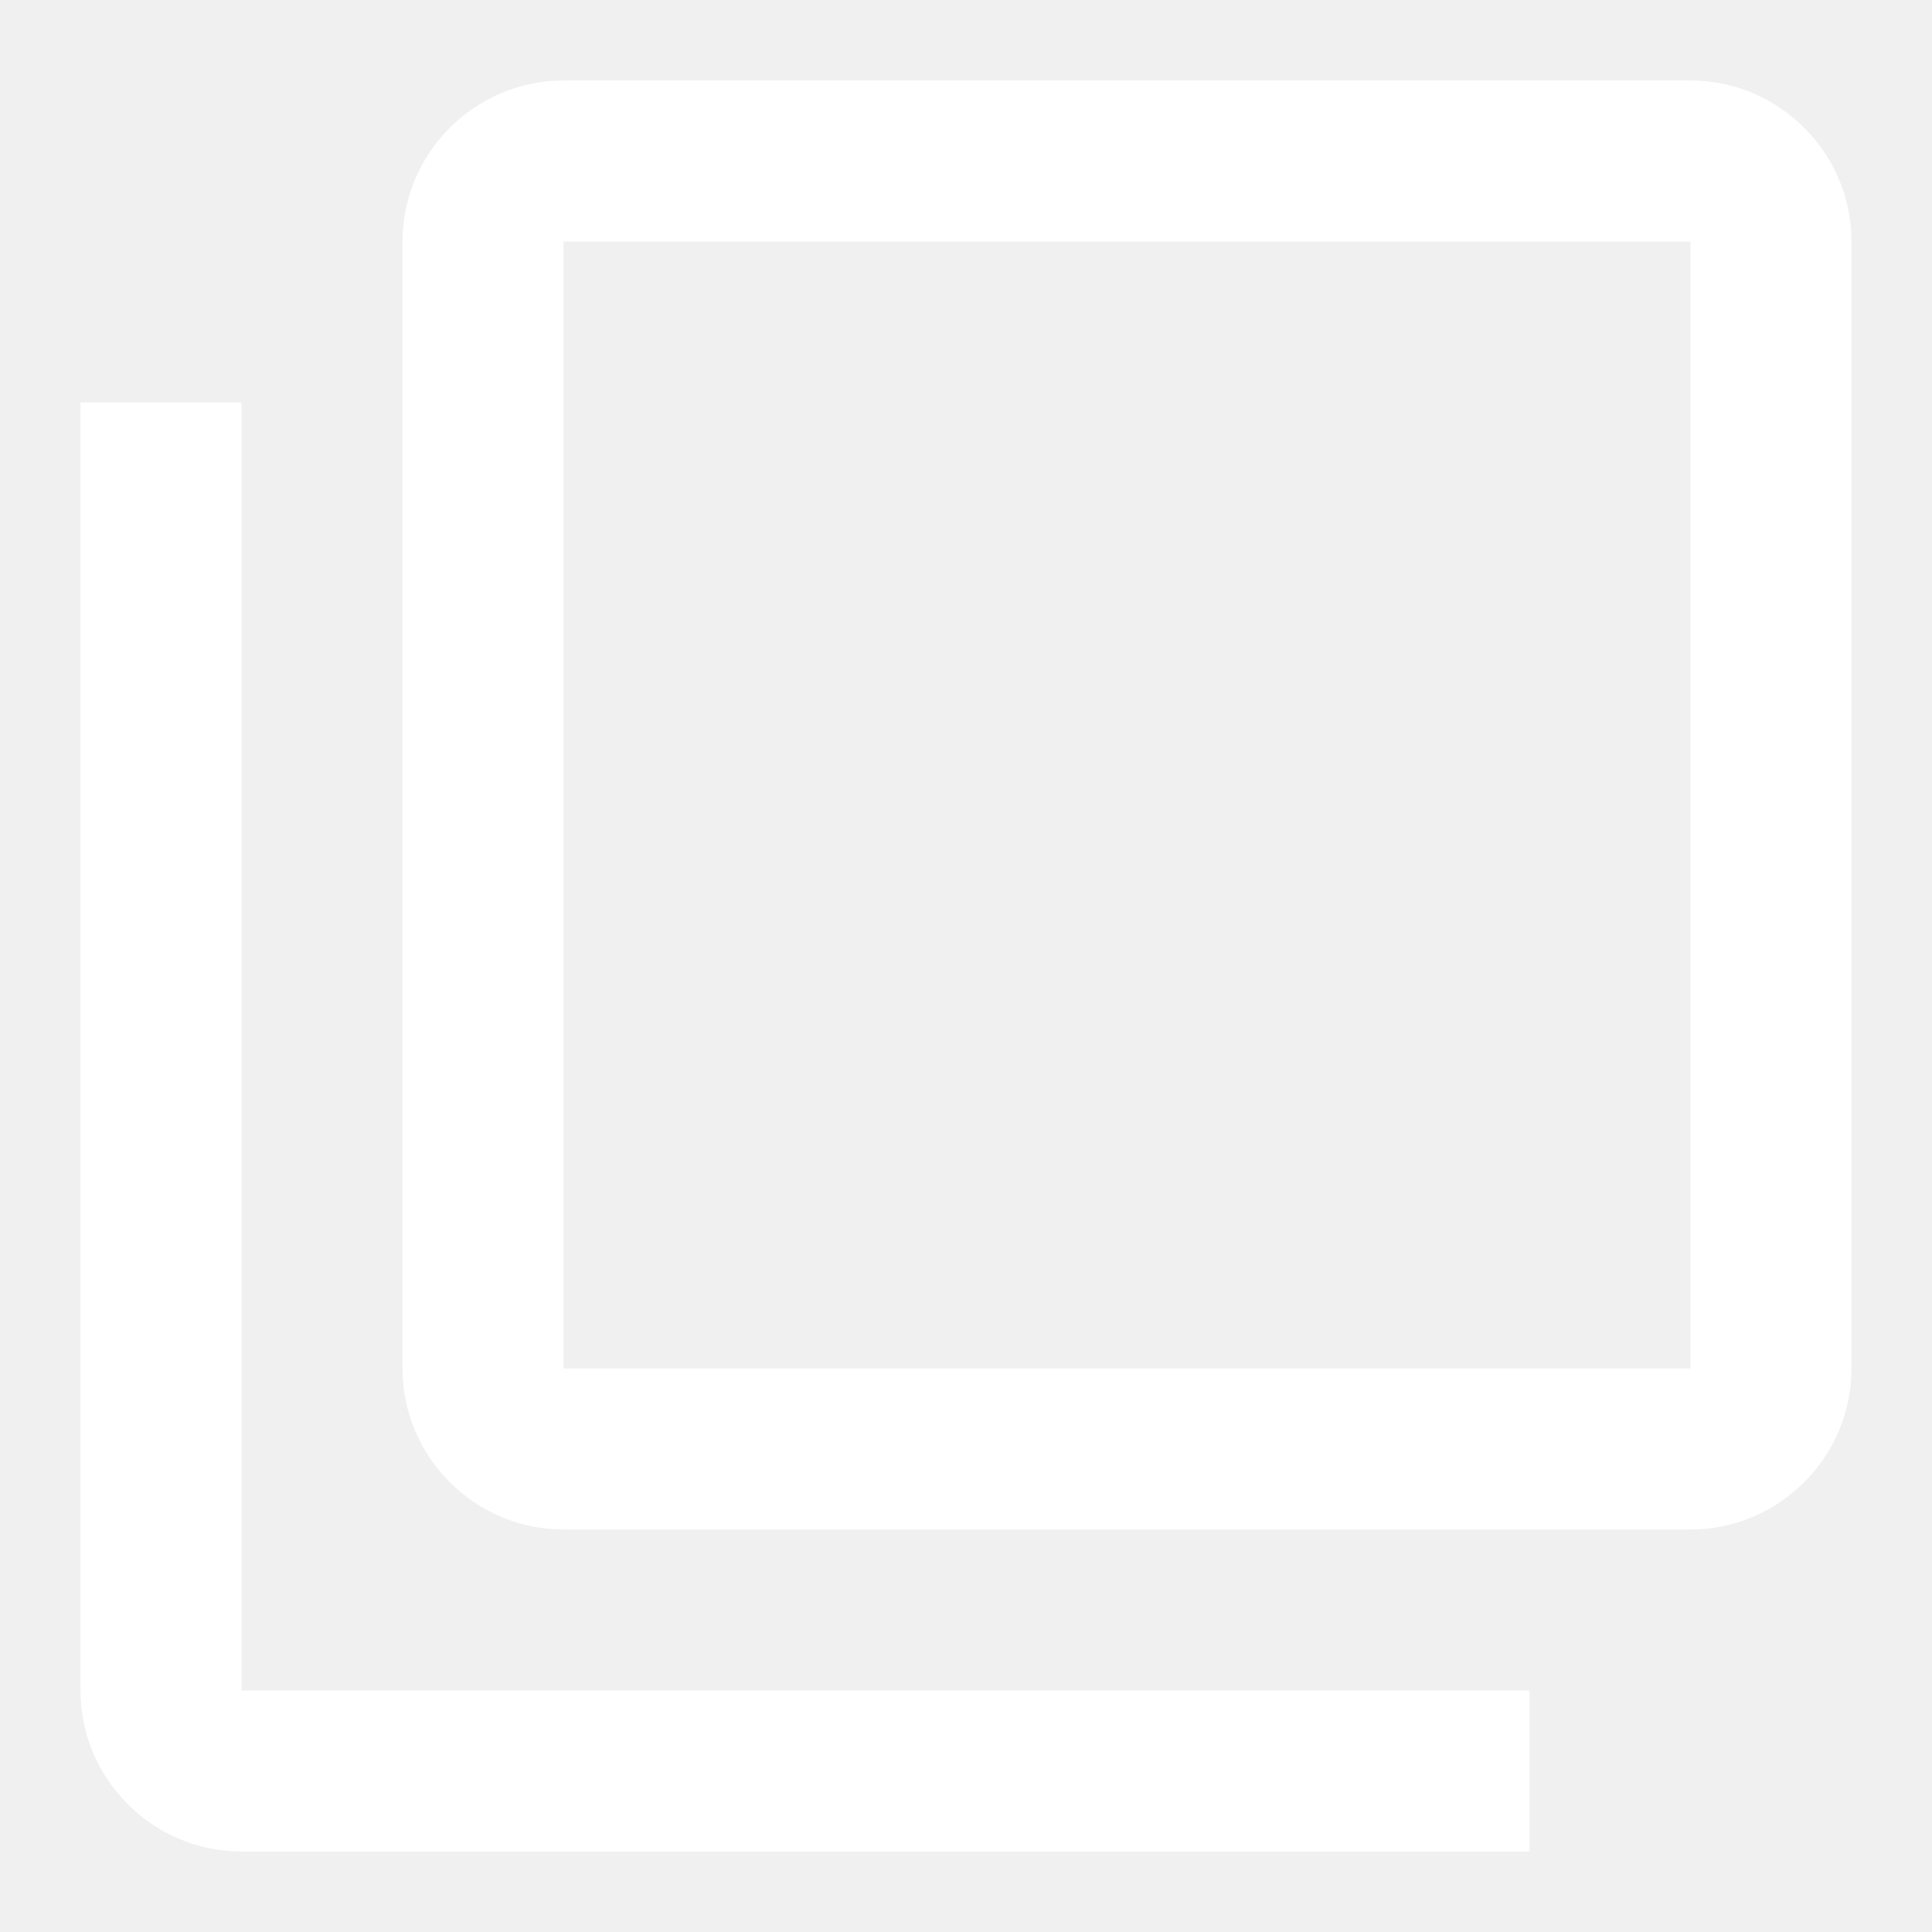
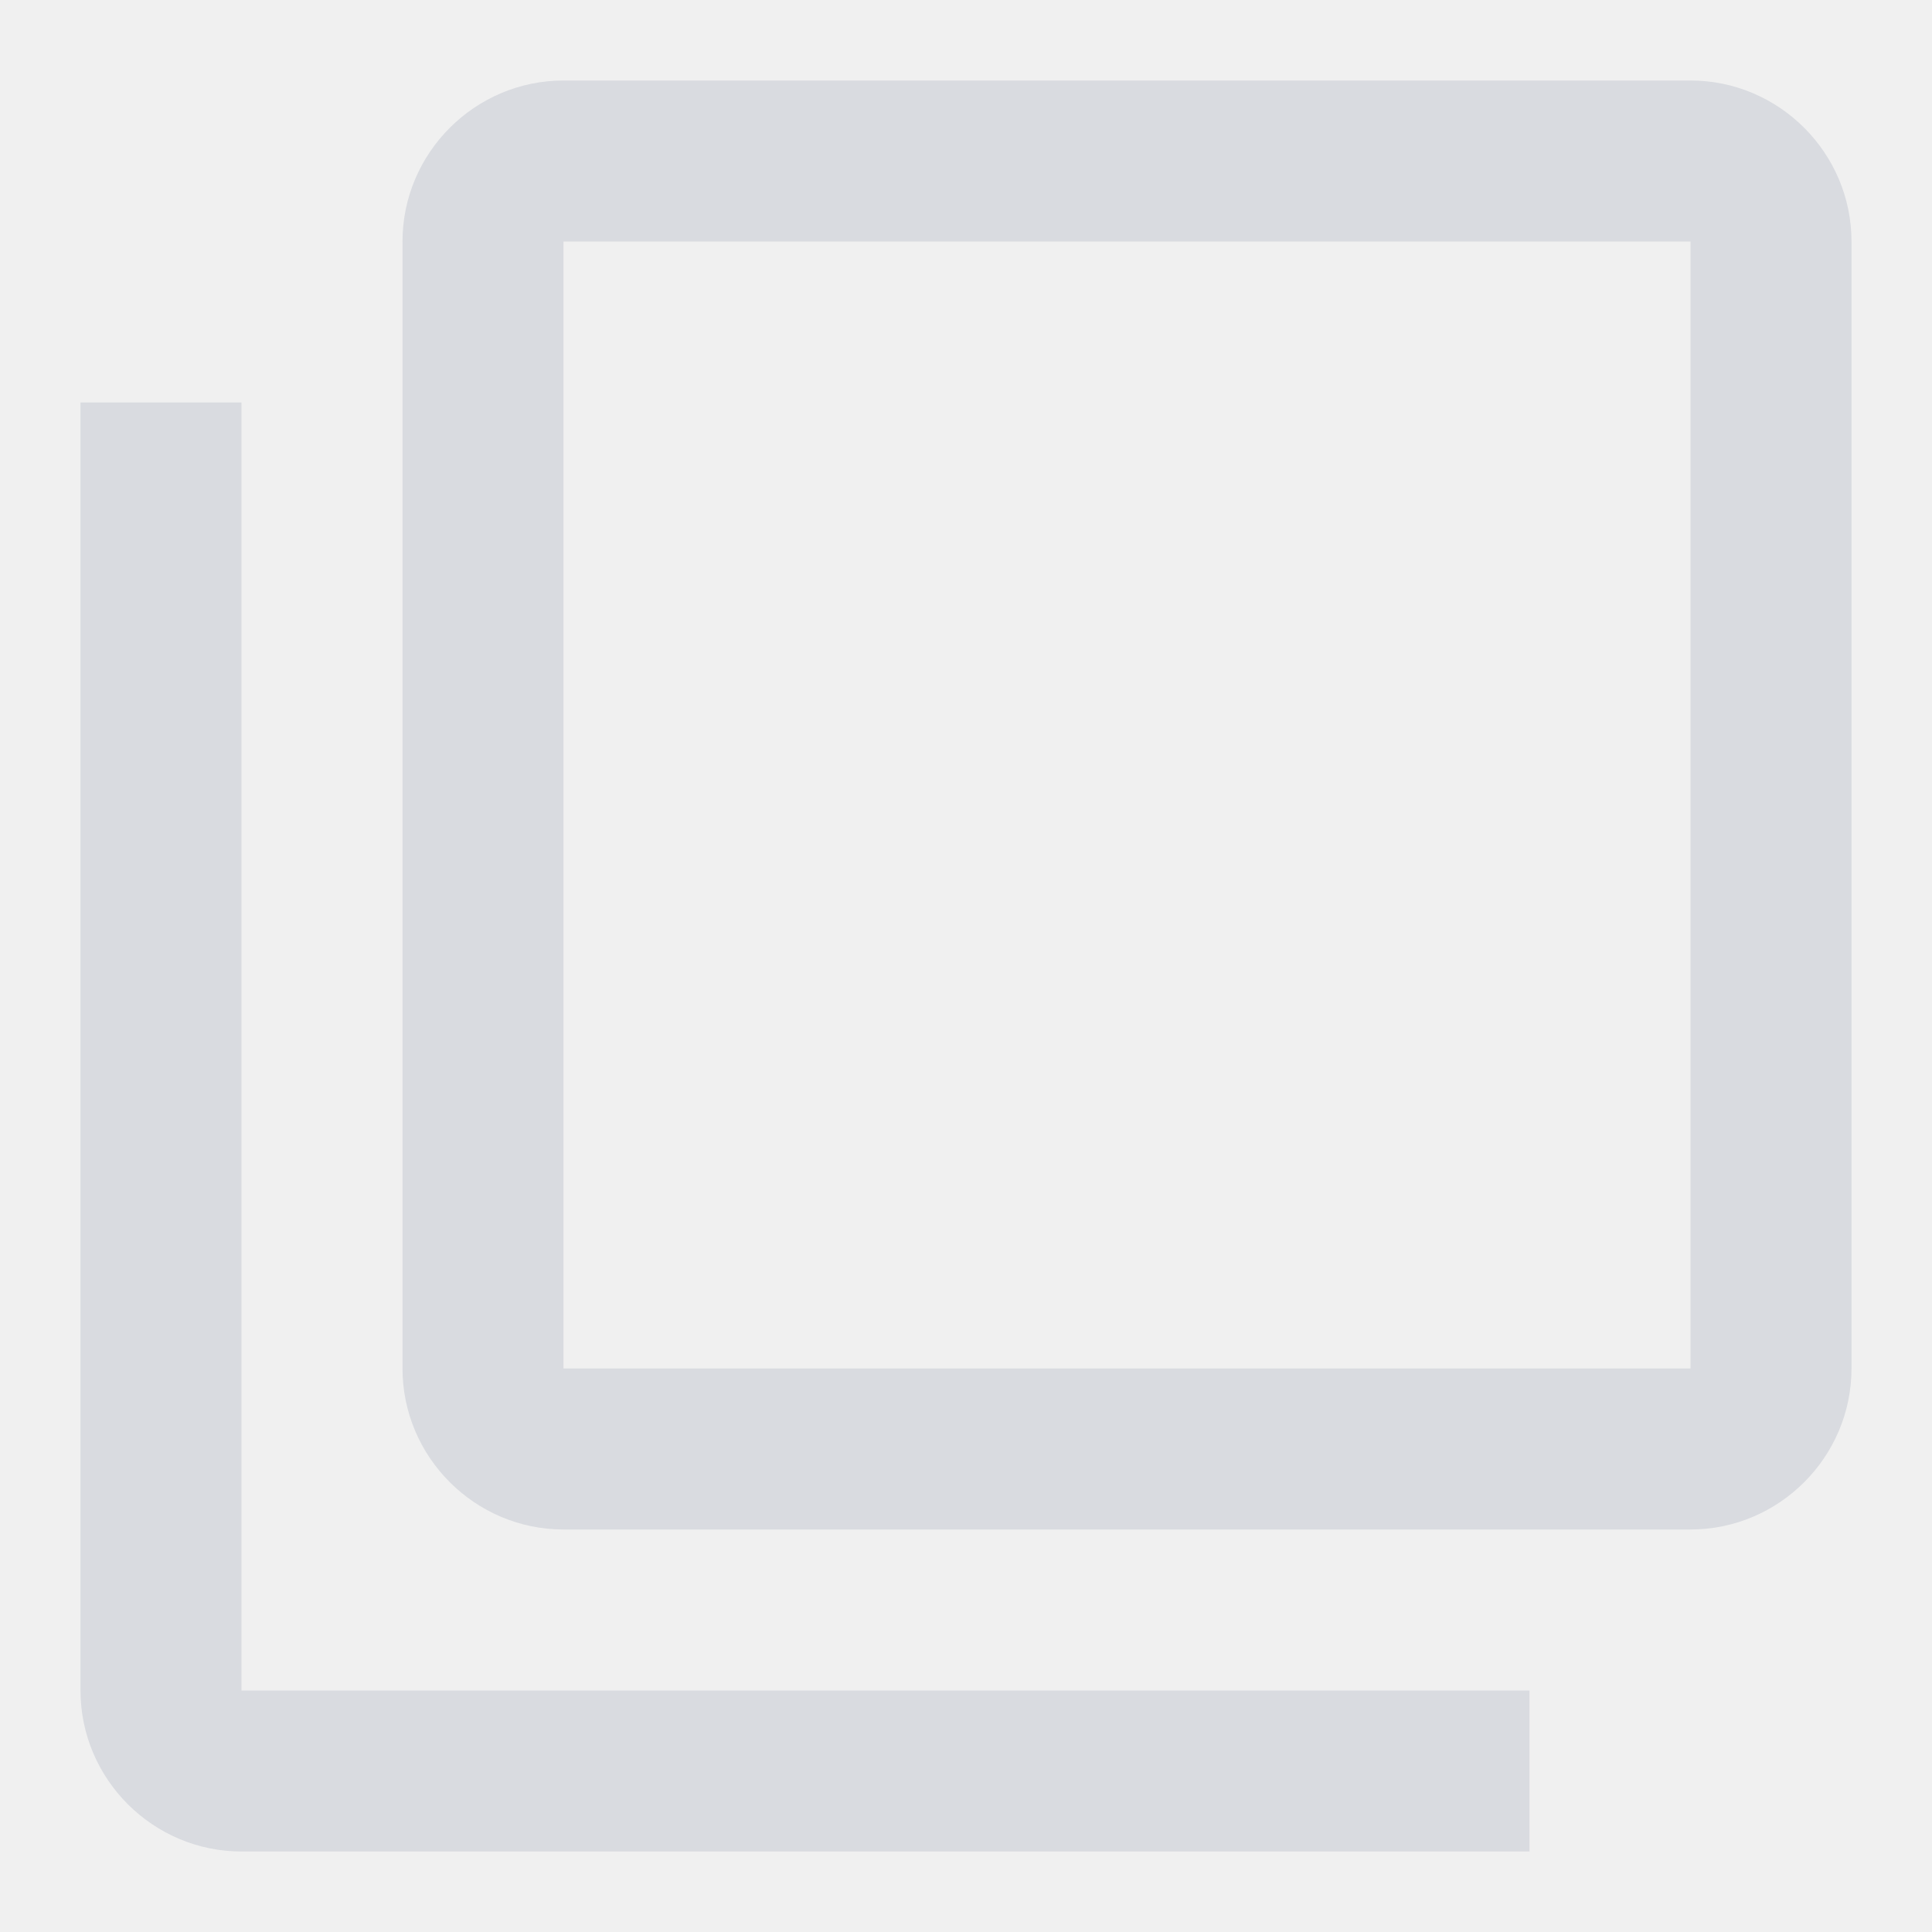
<svg xmlns="http://www.w3.org/2000/svg" version="1.1" id="Layer_1" x="0px" y="0px" viewBox="0 0 24 24" style="enable-background:new 0 0 24 24;" xml:space="preserve">
  <style type="text/css">
	.st0{fill:none;}
- 	.st1{fill:#FFFFFF;}
+ 	.st1{fill:#d9dbe0;}
</style>
  <path class="st0" d="M0,0h24v24H0V0z" />
  <path class="st1" d="M3,5H1v16c0,1.1,0.9,2,2,2h16v-2H3V5z M21,1H7C5.9,1,5,1.9,5,3v14c0,1.1,0.9,2,2,2h14c1.1,0,2-0.9,2-2V3  C23,1.9,22.1,1,21,1z M21,17H7V3h14V17z" />
</svg>
